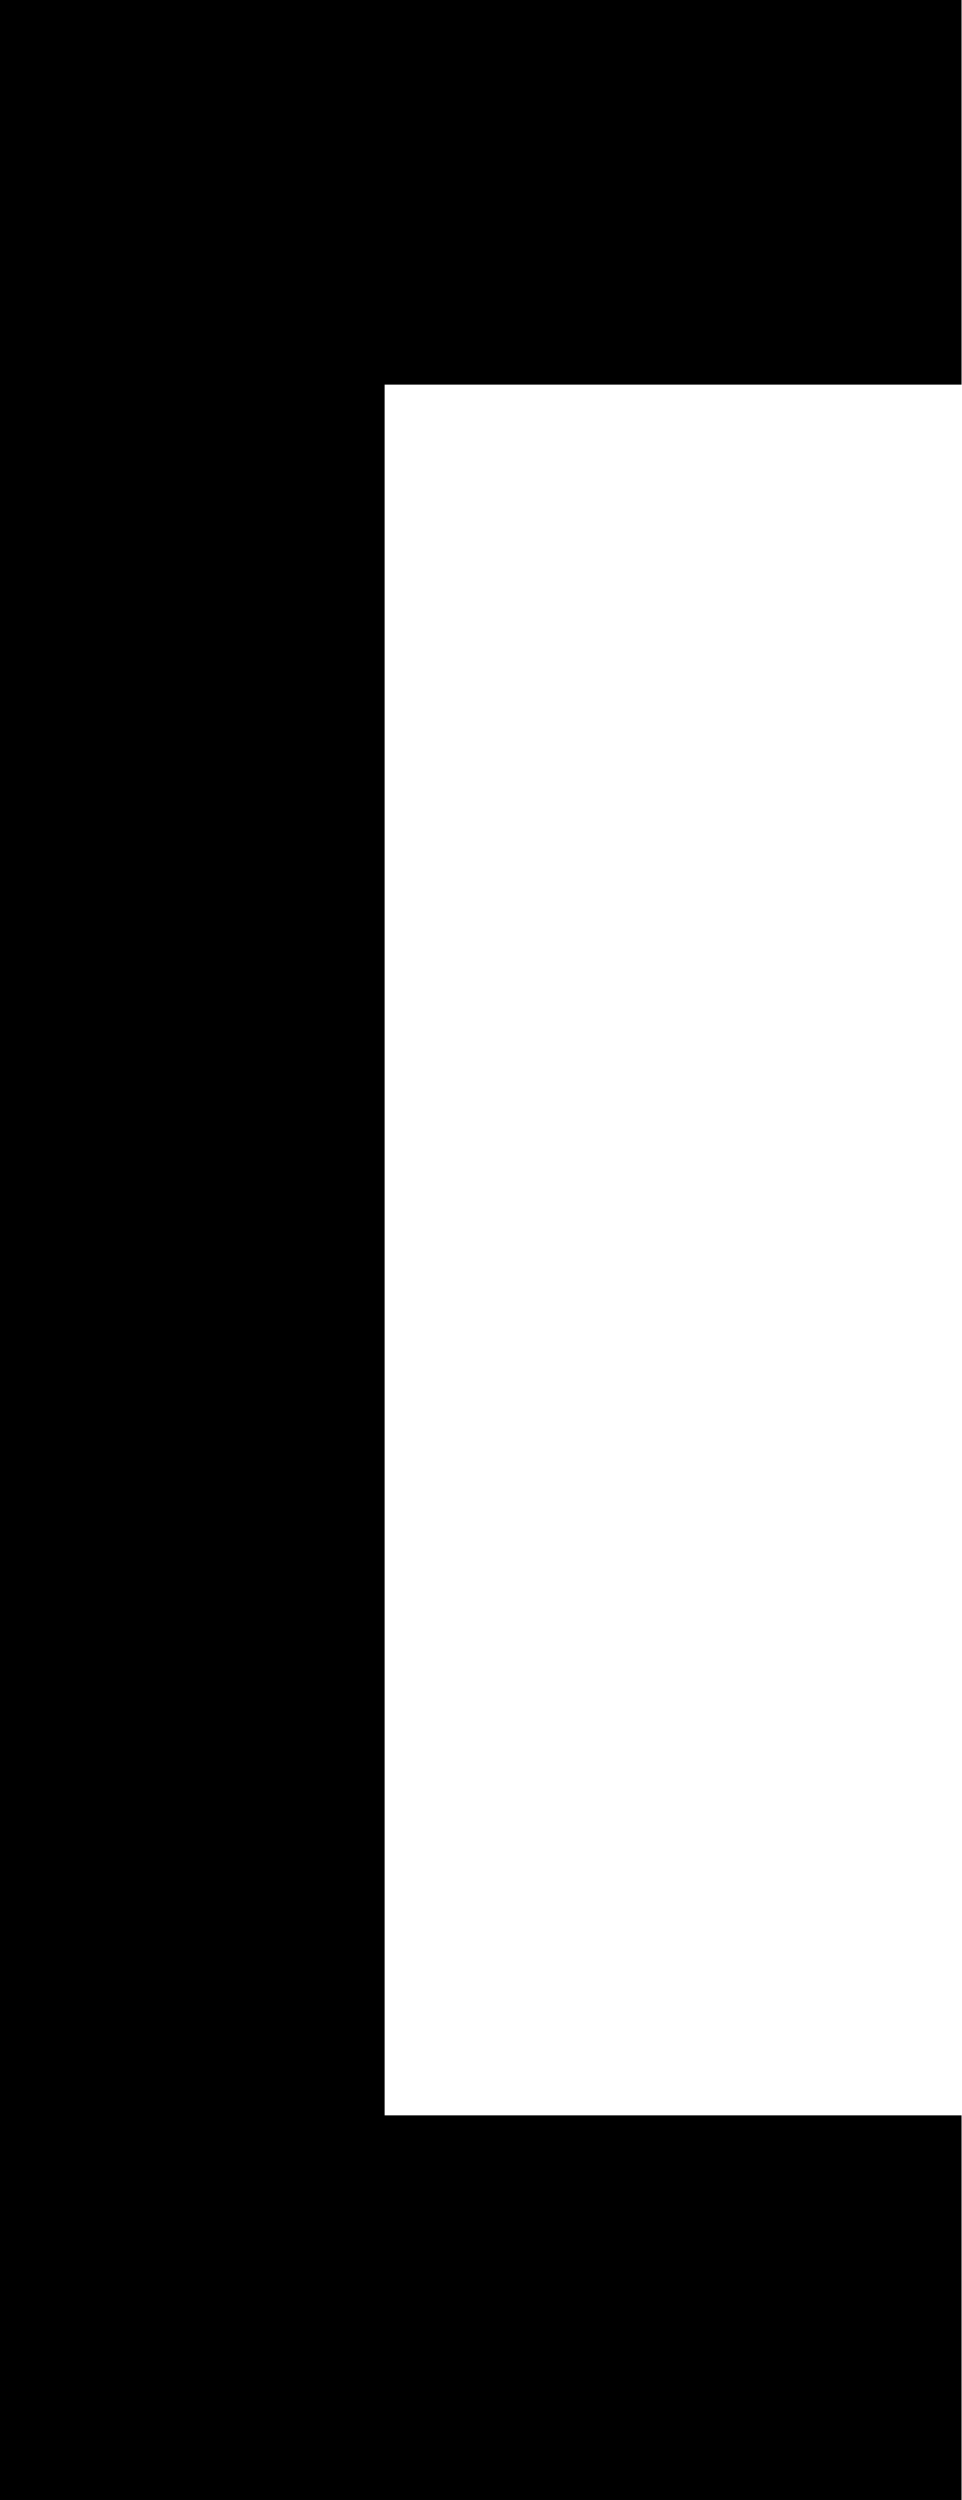
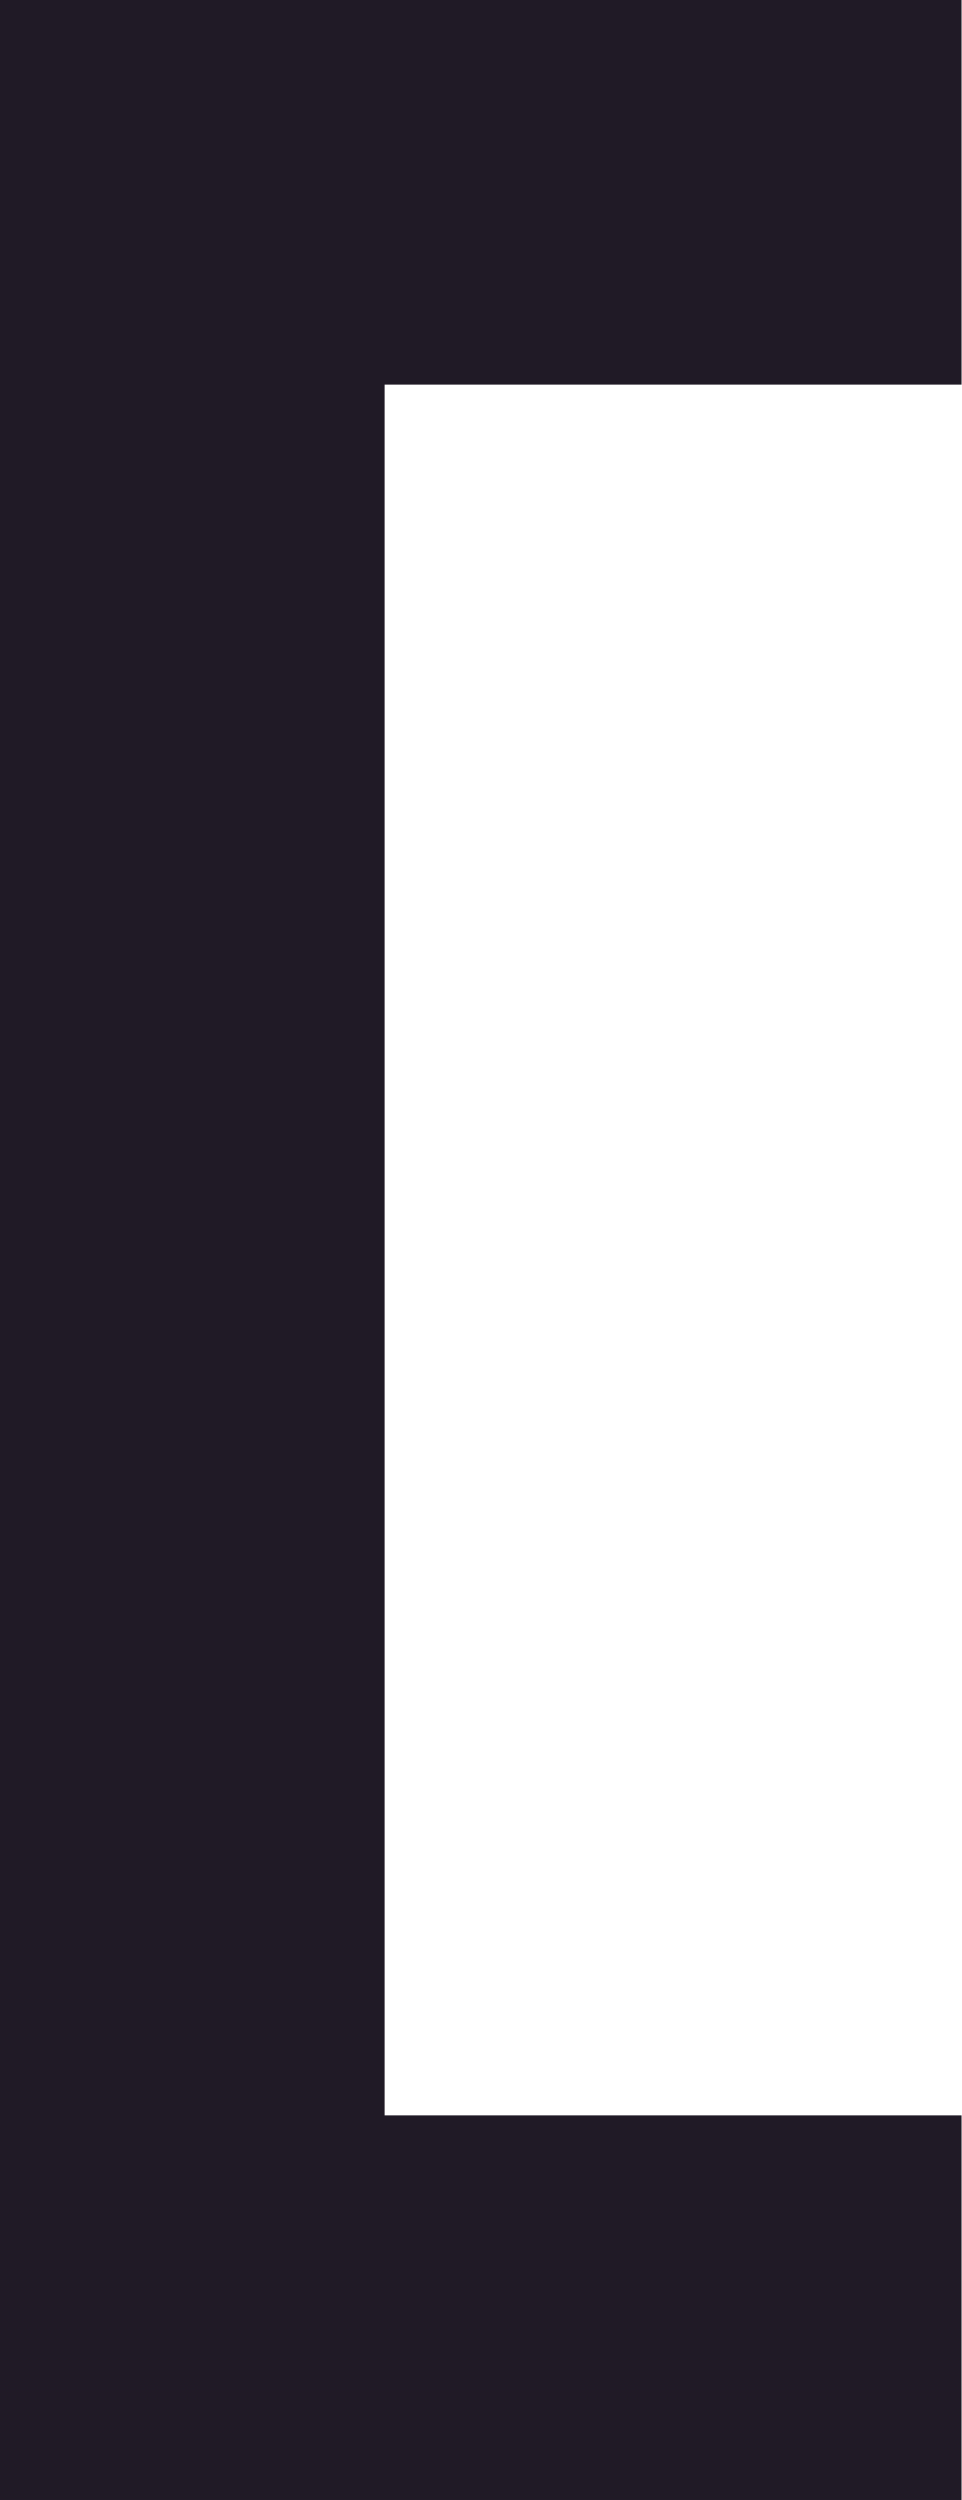
<svg xmlns="http://www.w3.org/2000/svg" width="20" height="52" version="1.1" id="svg3">
  <defs id="defs3" />
  <g transform="matrix(1.33333,0,0,1.33333,-33.33325,-1215.477)" id="g3">
-     <path id="path2" style="line-height:normal;font-variant-ligatures:normal;font-variant-position:normal;font-variant-caps:normal;font-variant-numeric:normal;font-variant-alternates:normal;font-feature-settings:normal;text-indent:0;text-align:start;text-decoration-line:none;text-decoration-style:solid;text-decoration-color:#000000;text-transform:none;text-orientation:mixed;white-space:normal;shape-padding:0;isolation:auto;mix-blend-mode:normal;solid-color:#000000;solid-opacity:1" d="m 25,911.61 v 39 h 15 v -6 h -9 v -27 h 9 v -6 z" />
+     <path d="m 25,911.61 v 39 h 15 v -6 h -9 v -27 h 9 v -6 z" style="line-height:normal;font-variant-ligatures:normal;font-variant-position:normal;font-variant-caps:normal;font-variant-numeric:normal;font-variant-alternates:normal;font-feature-settings:normal;text-indent:0;text-align:start;text-decoration-line:none;text-decoration-style:solid;text-decoration-color:#000000;text-transform:none;text-orientation:mixed;white-space:normal;shape-padding:0;isolation:auto;mix-blend-mode:normal;solid-color:#000000;solid-opacity:1" color="#000000" font-weight="400" font-family="sans-serif" overflow="visible" fill="#201a26" id="path2" />
  </g>
</svg>
